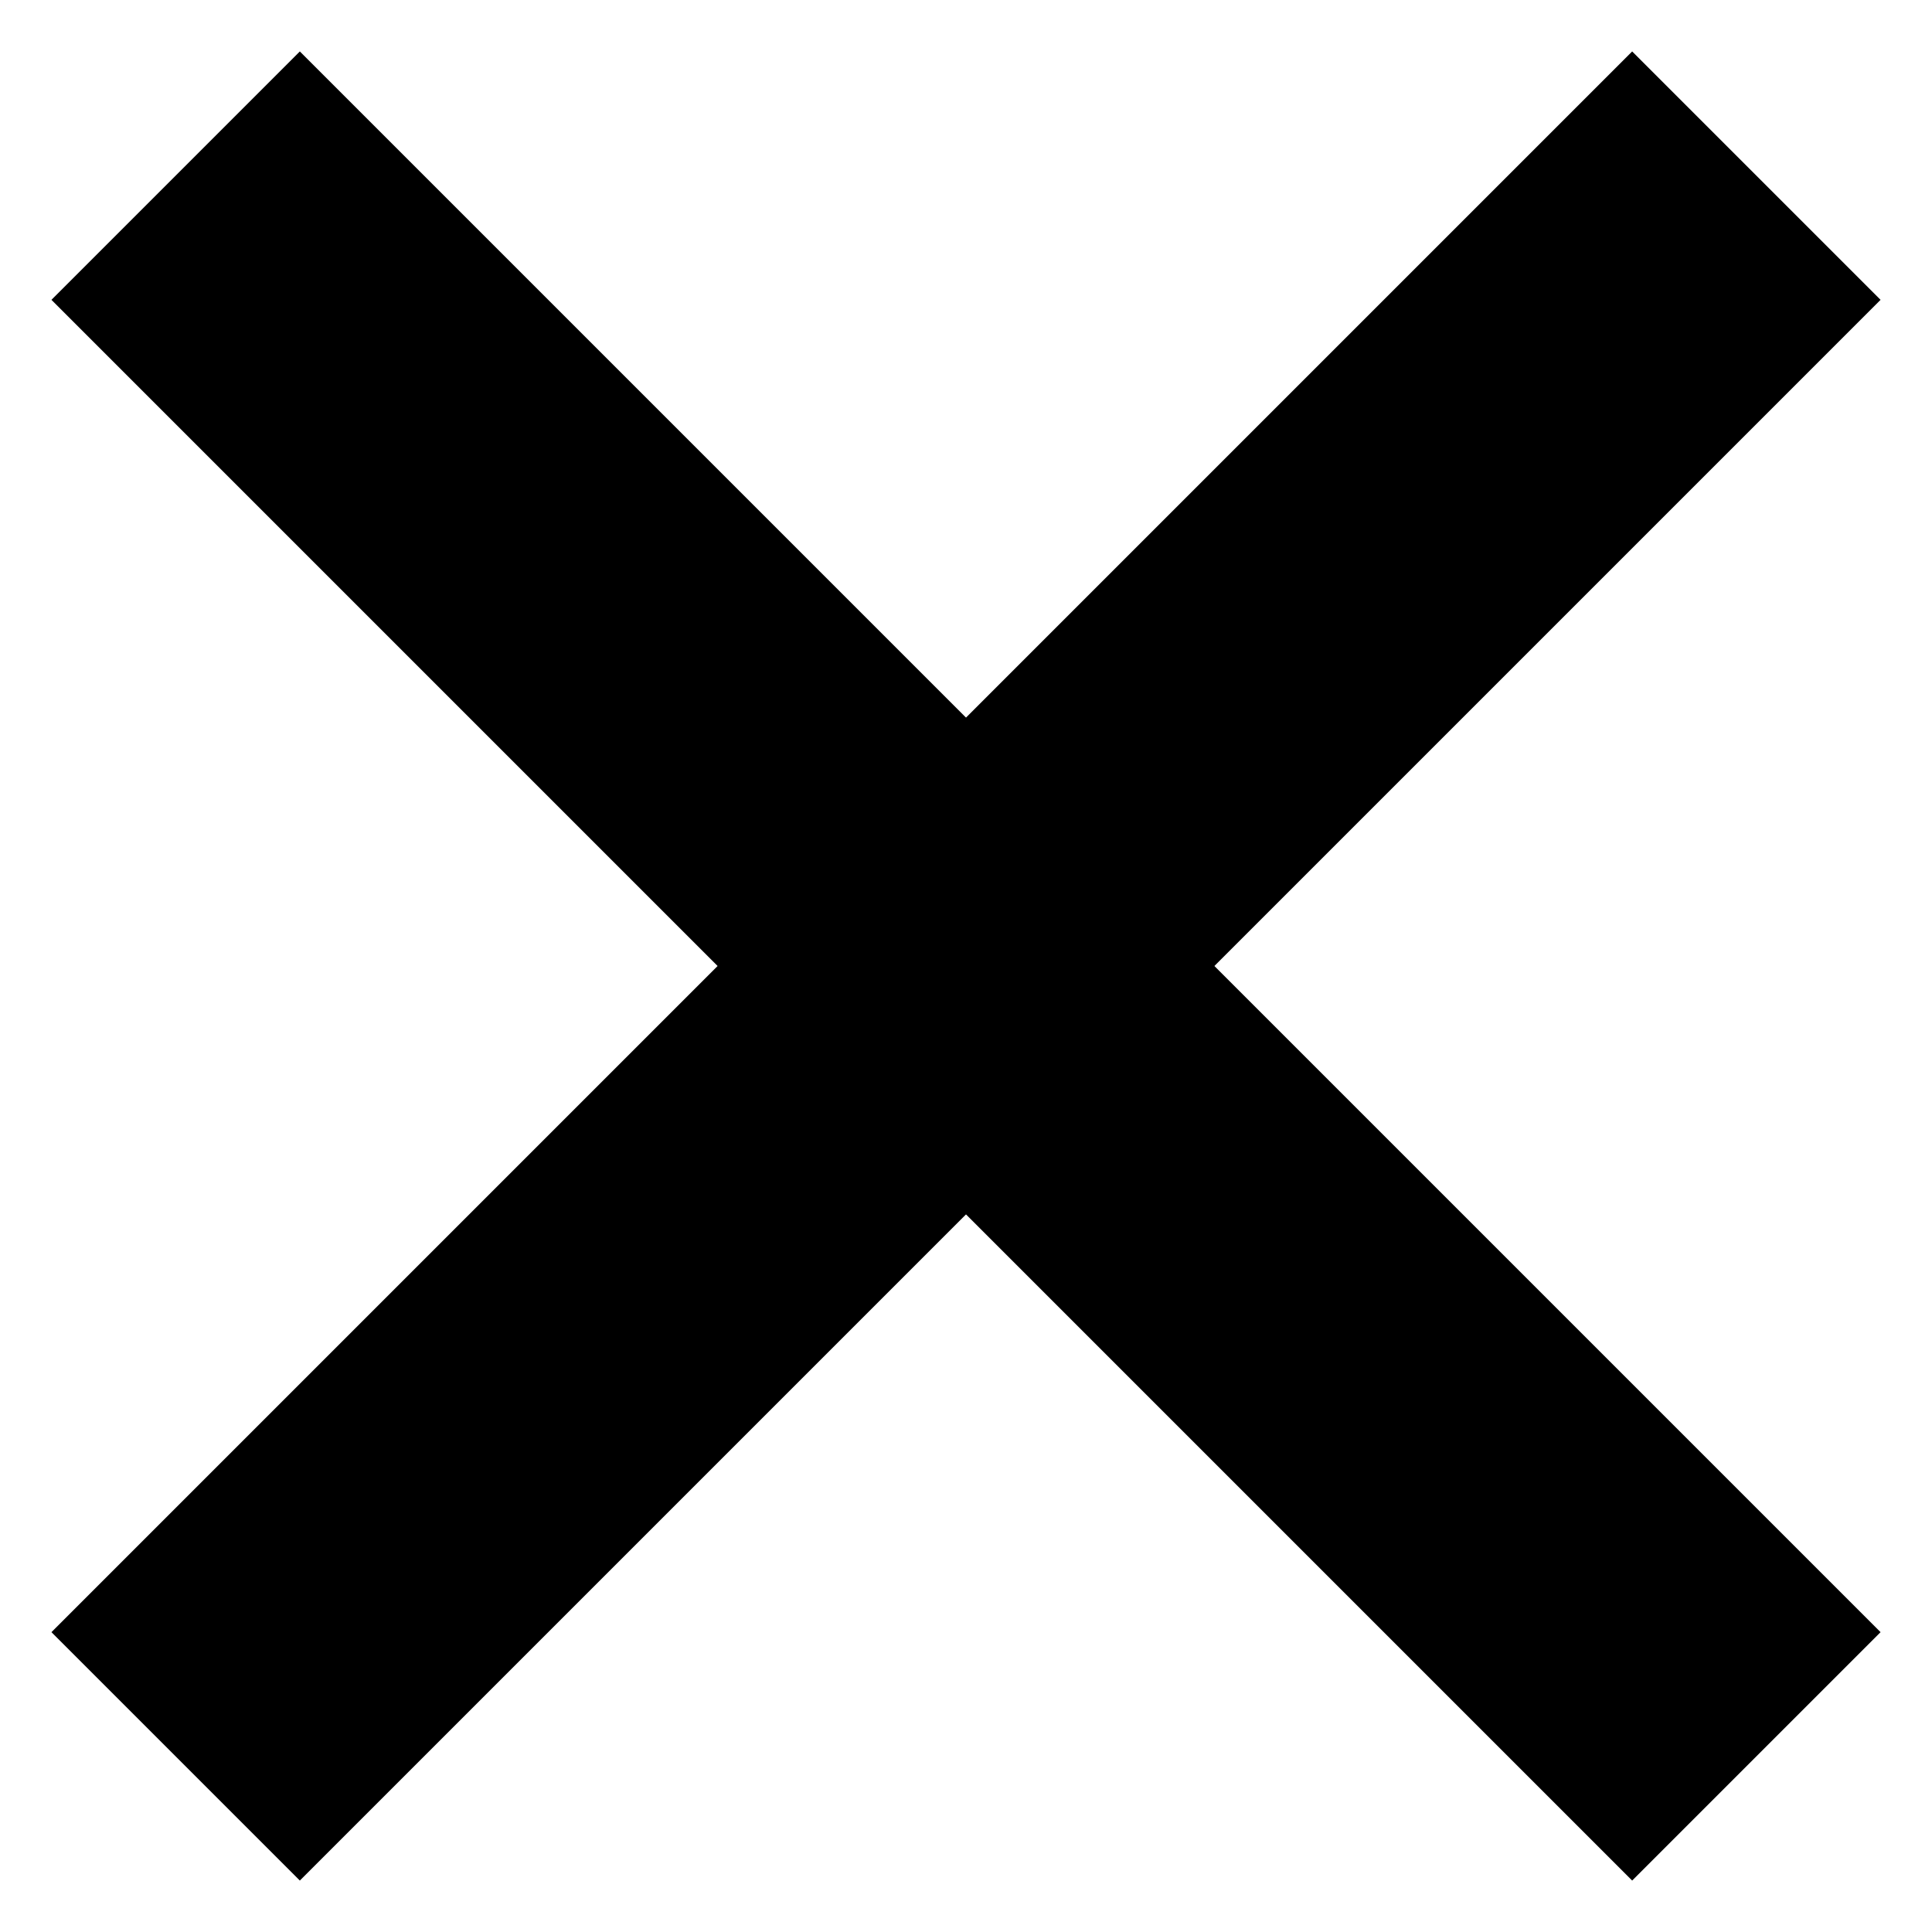
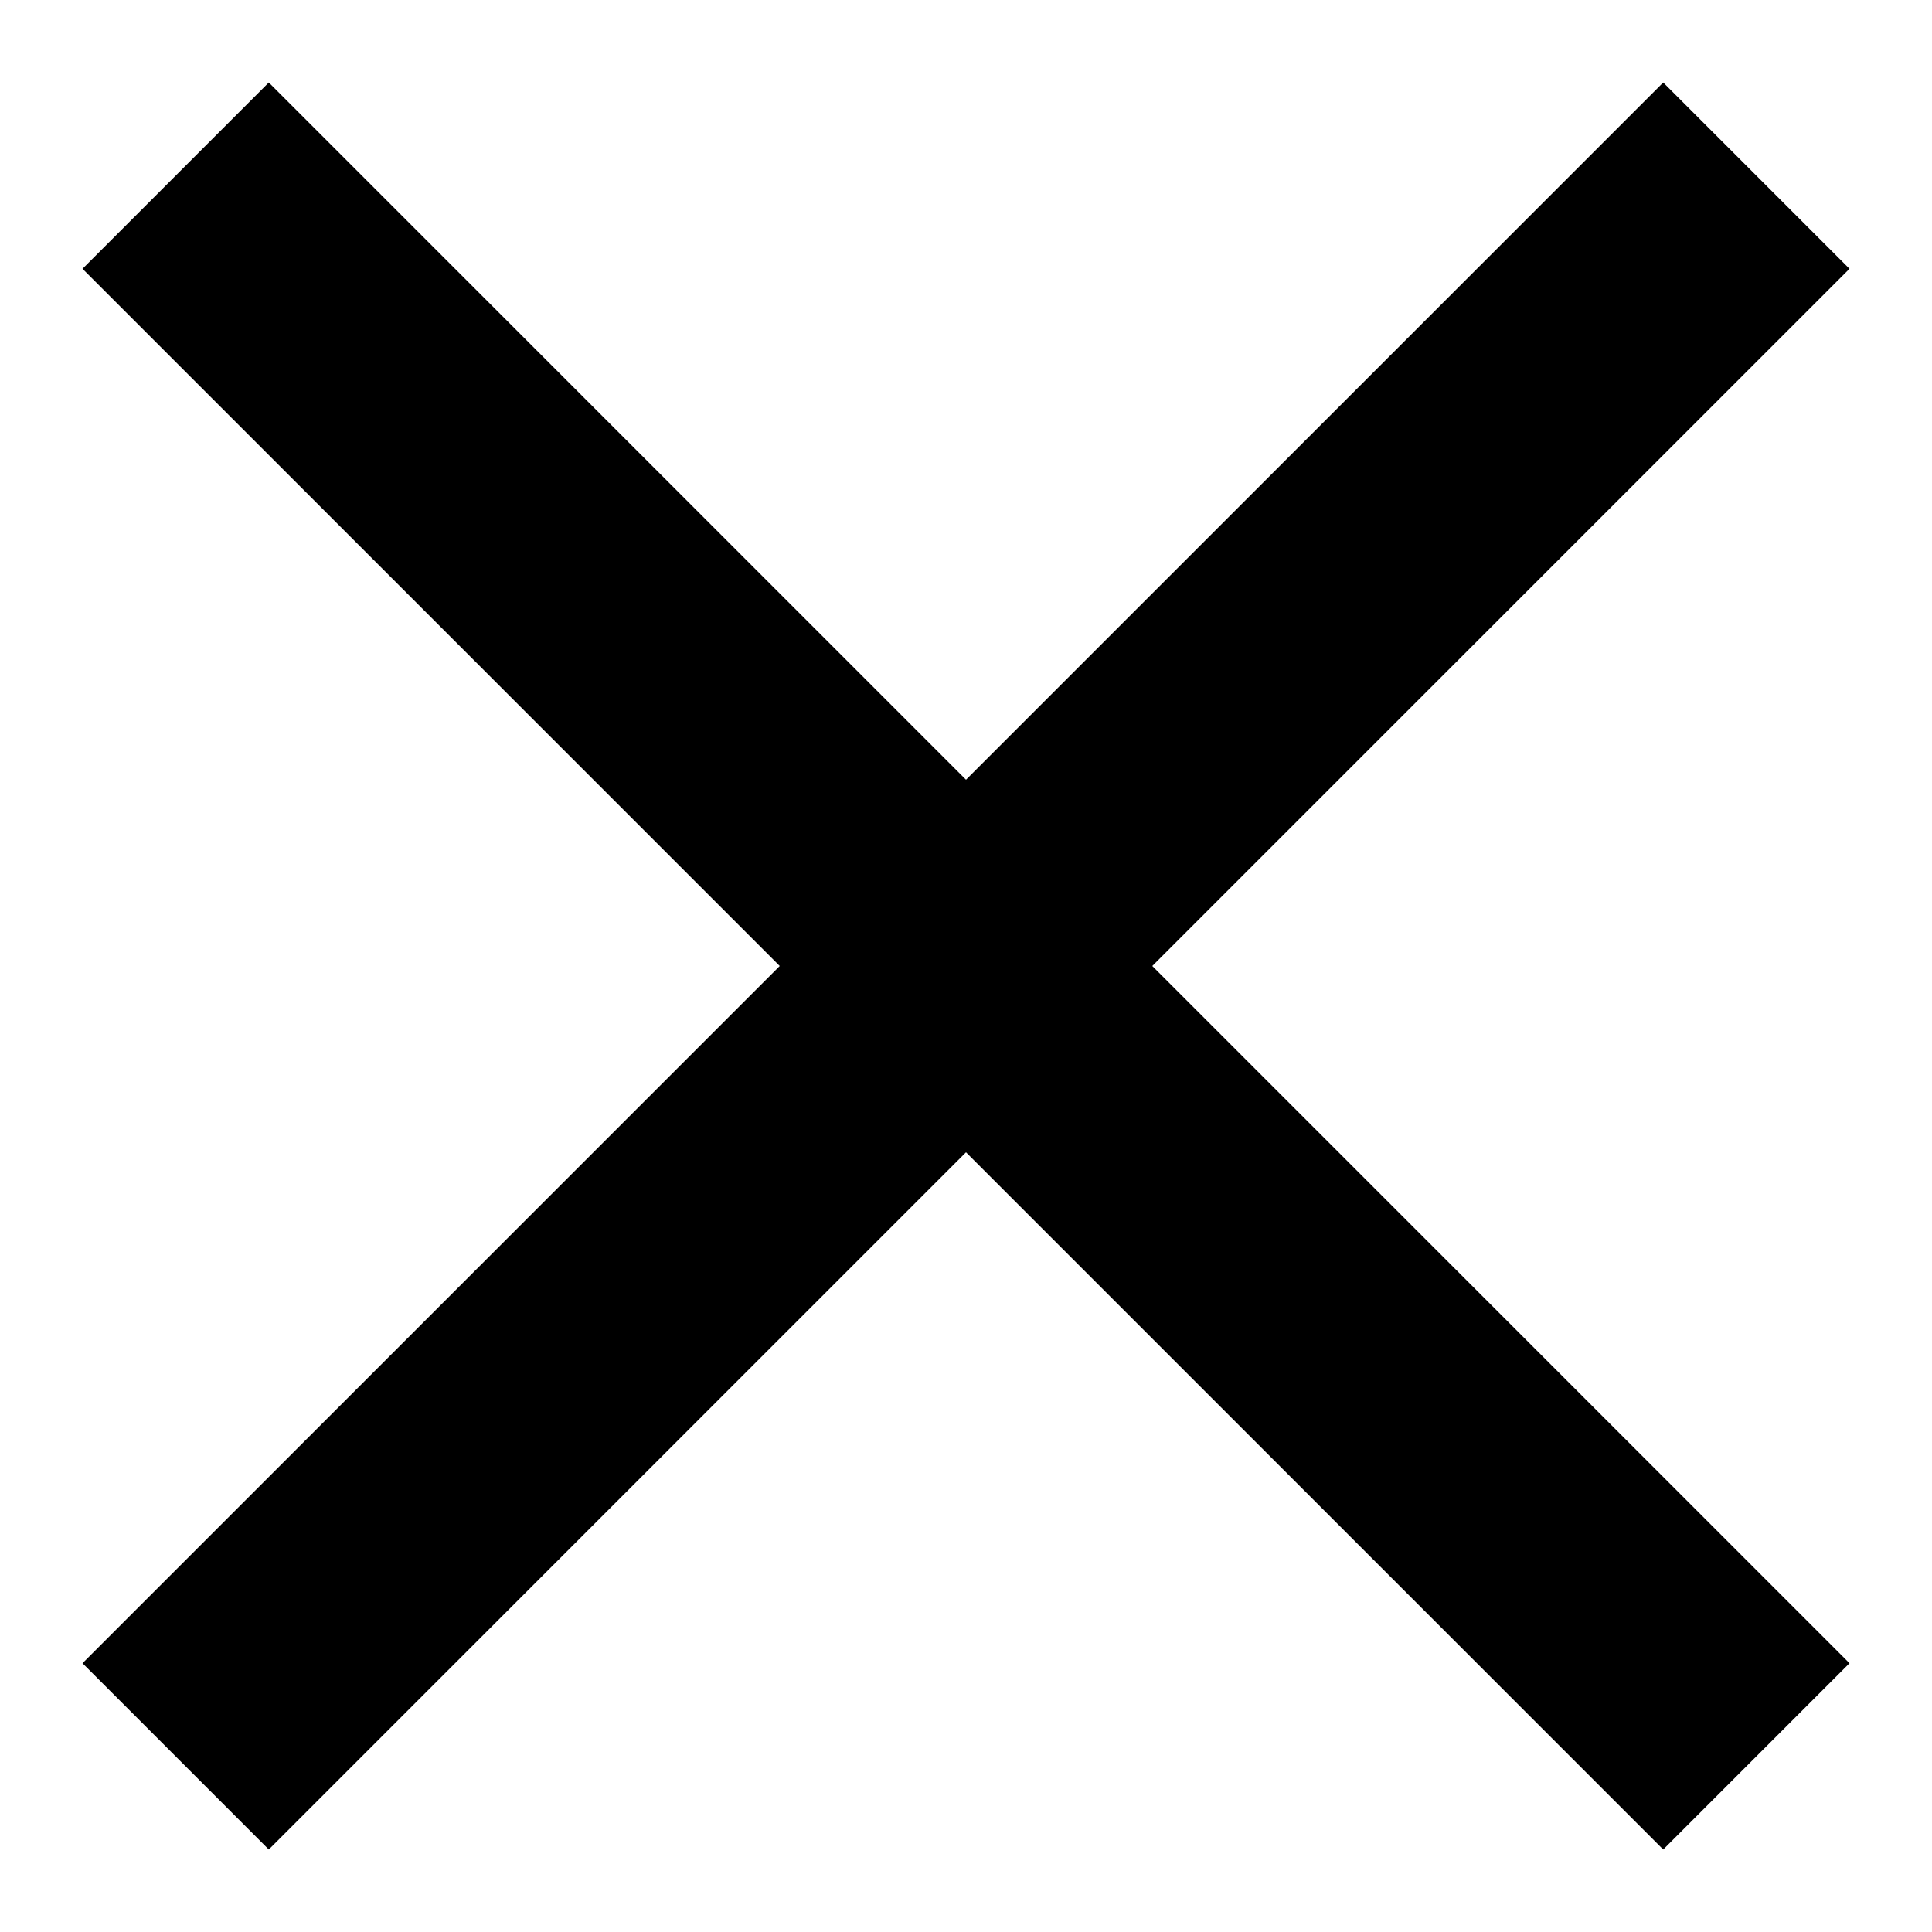
<svg xmlns="http://www.w3.org/2000/svg" height="11" viewBox="0 0 11 11" width="11">
-   <g fill="none" fill-rule="evenodd" stroke="#000" stroke-width="2">
+   <g fill="none" fill-rule="evenodd" stroke="#000" stroke-width="1.5">
    <path d="m1 1 9 9" />
    <path d="m1 10 9-9" />
  </g>
</svg>
